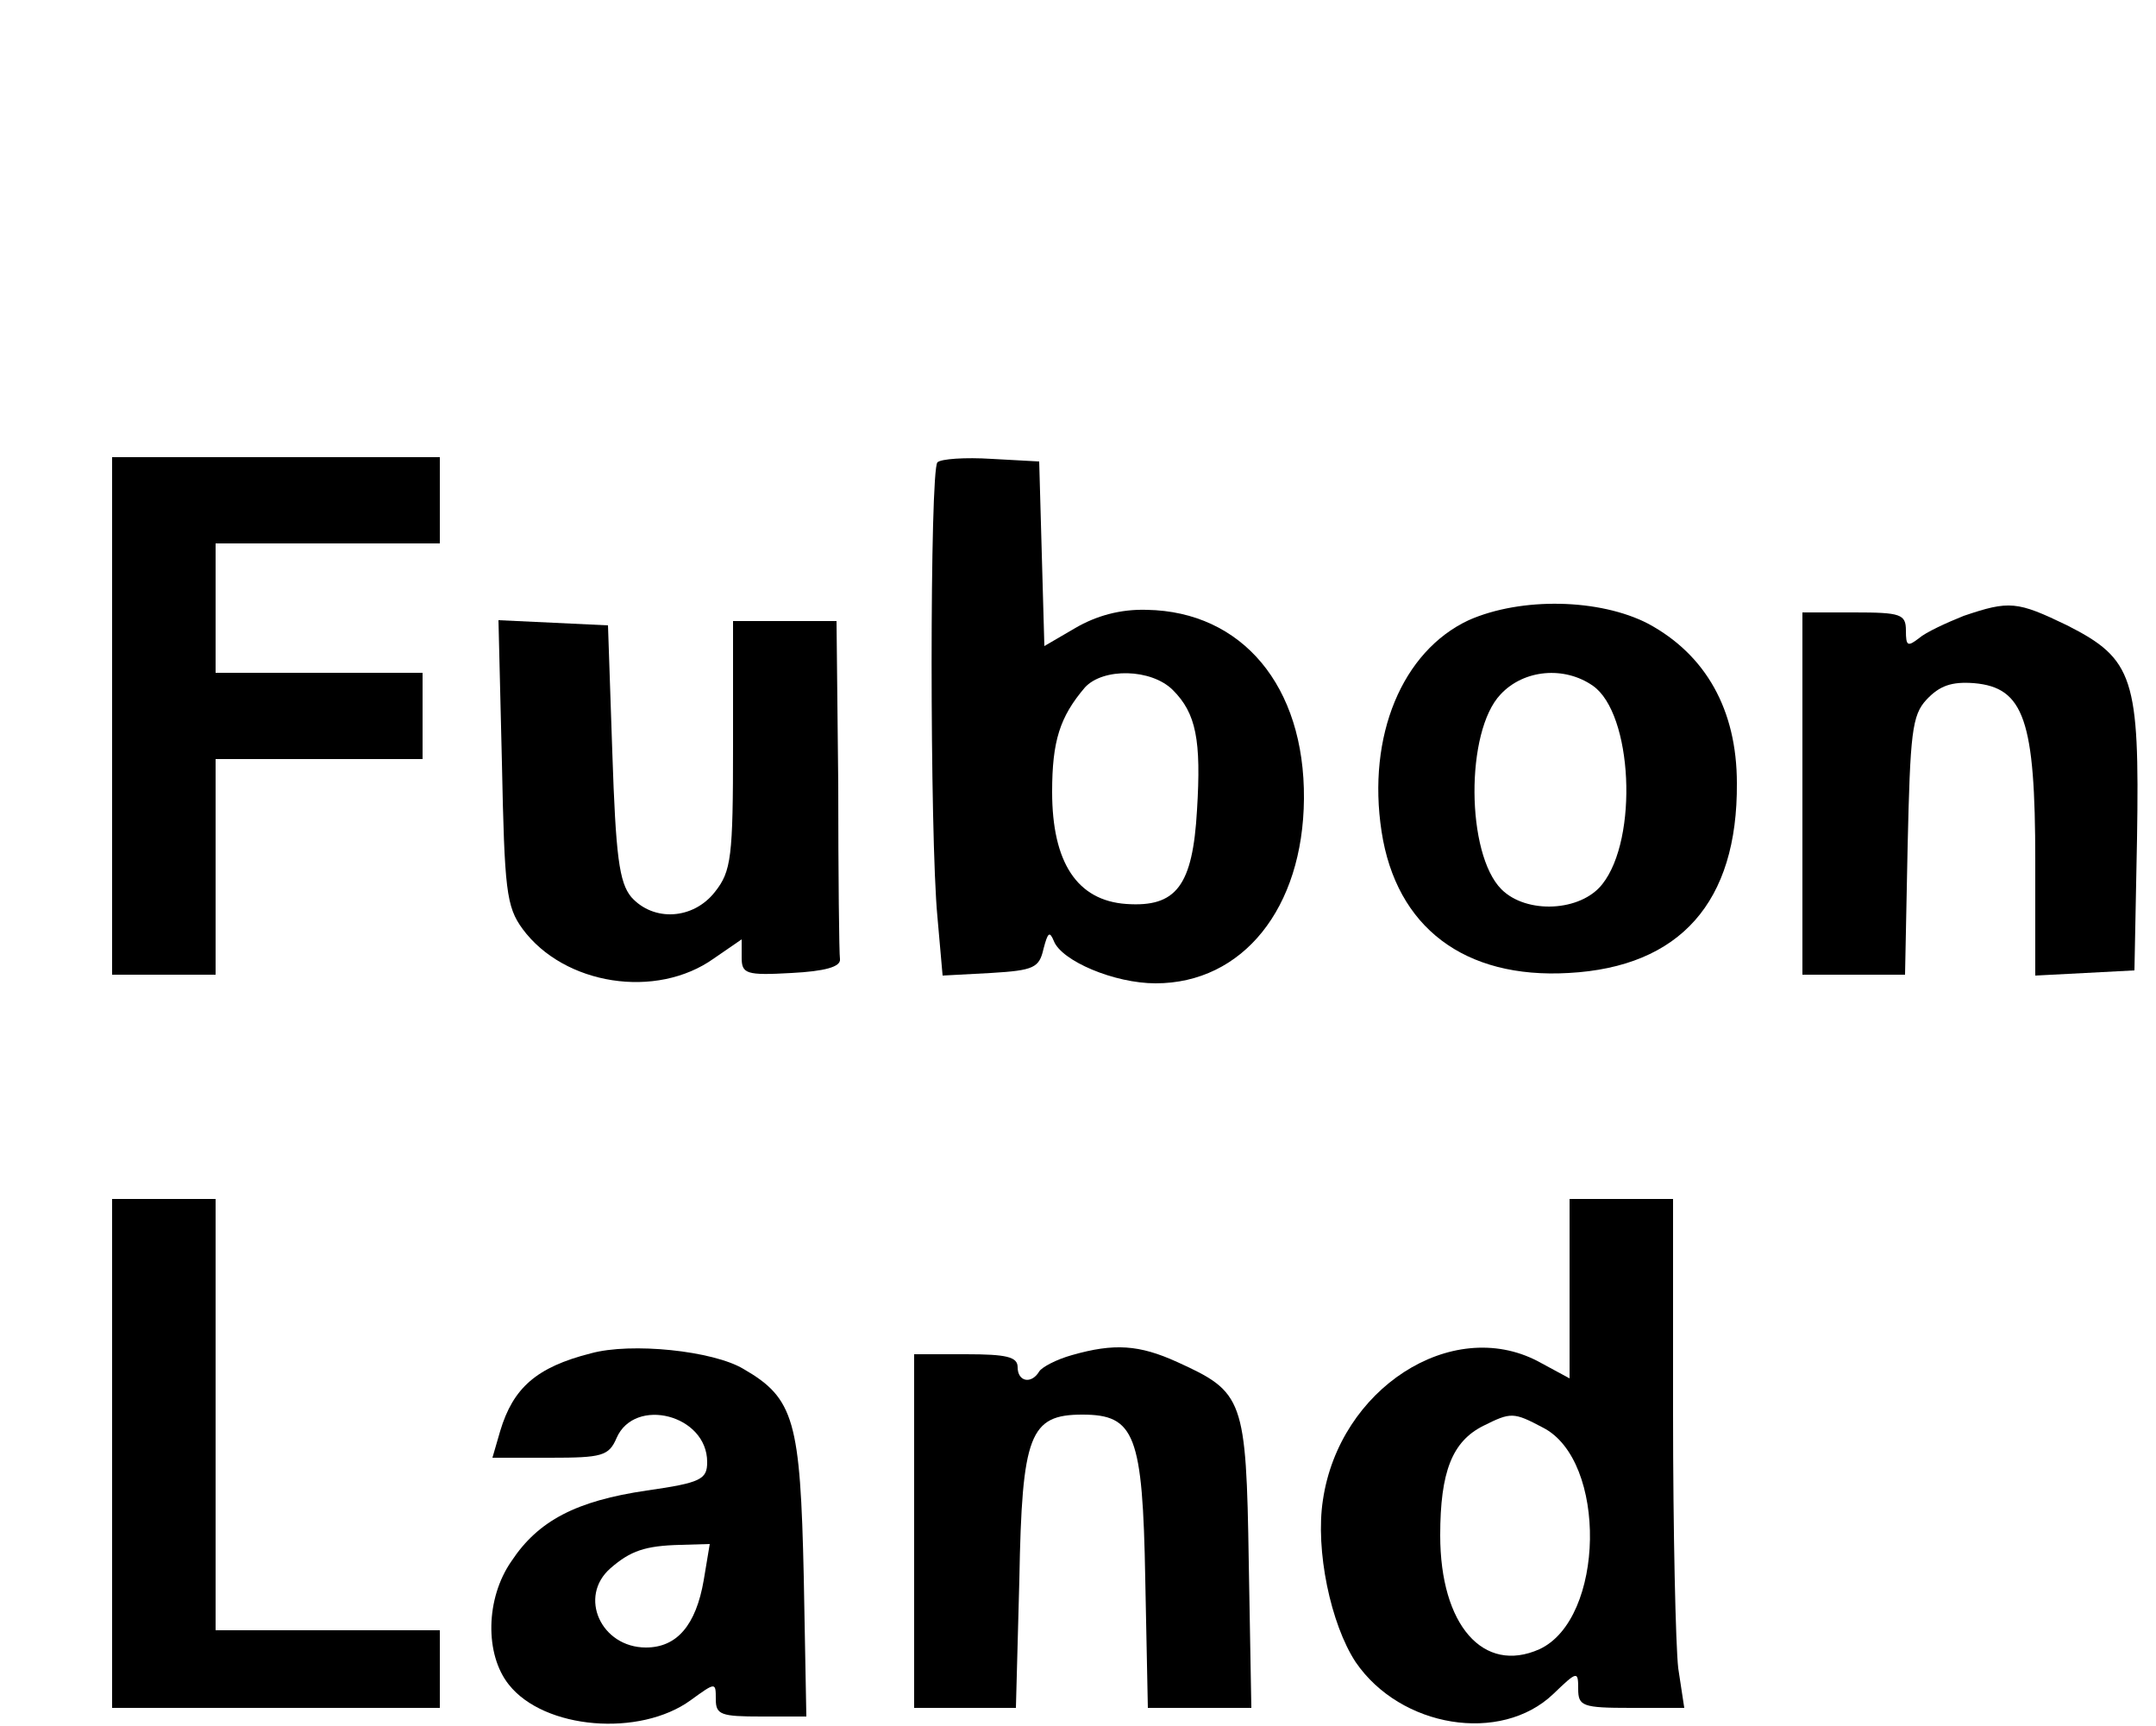
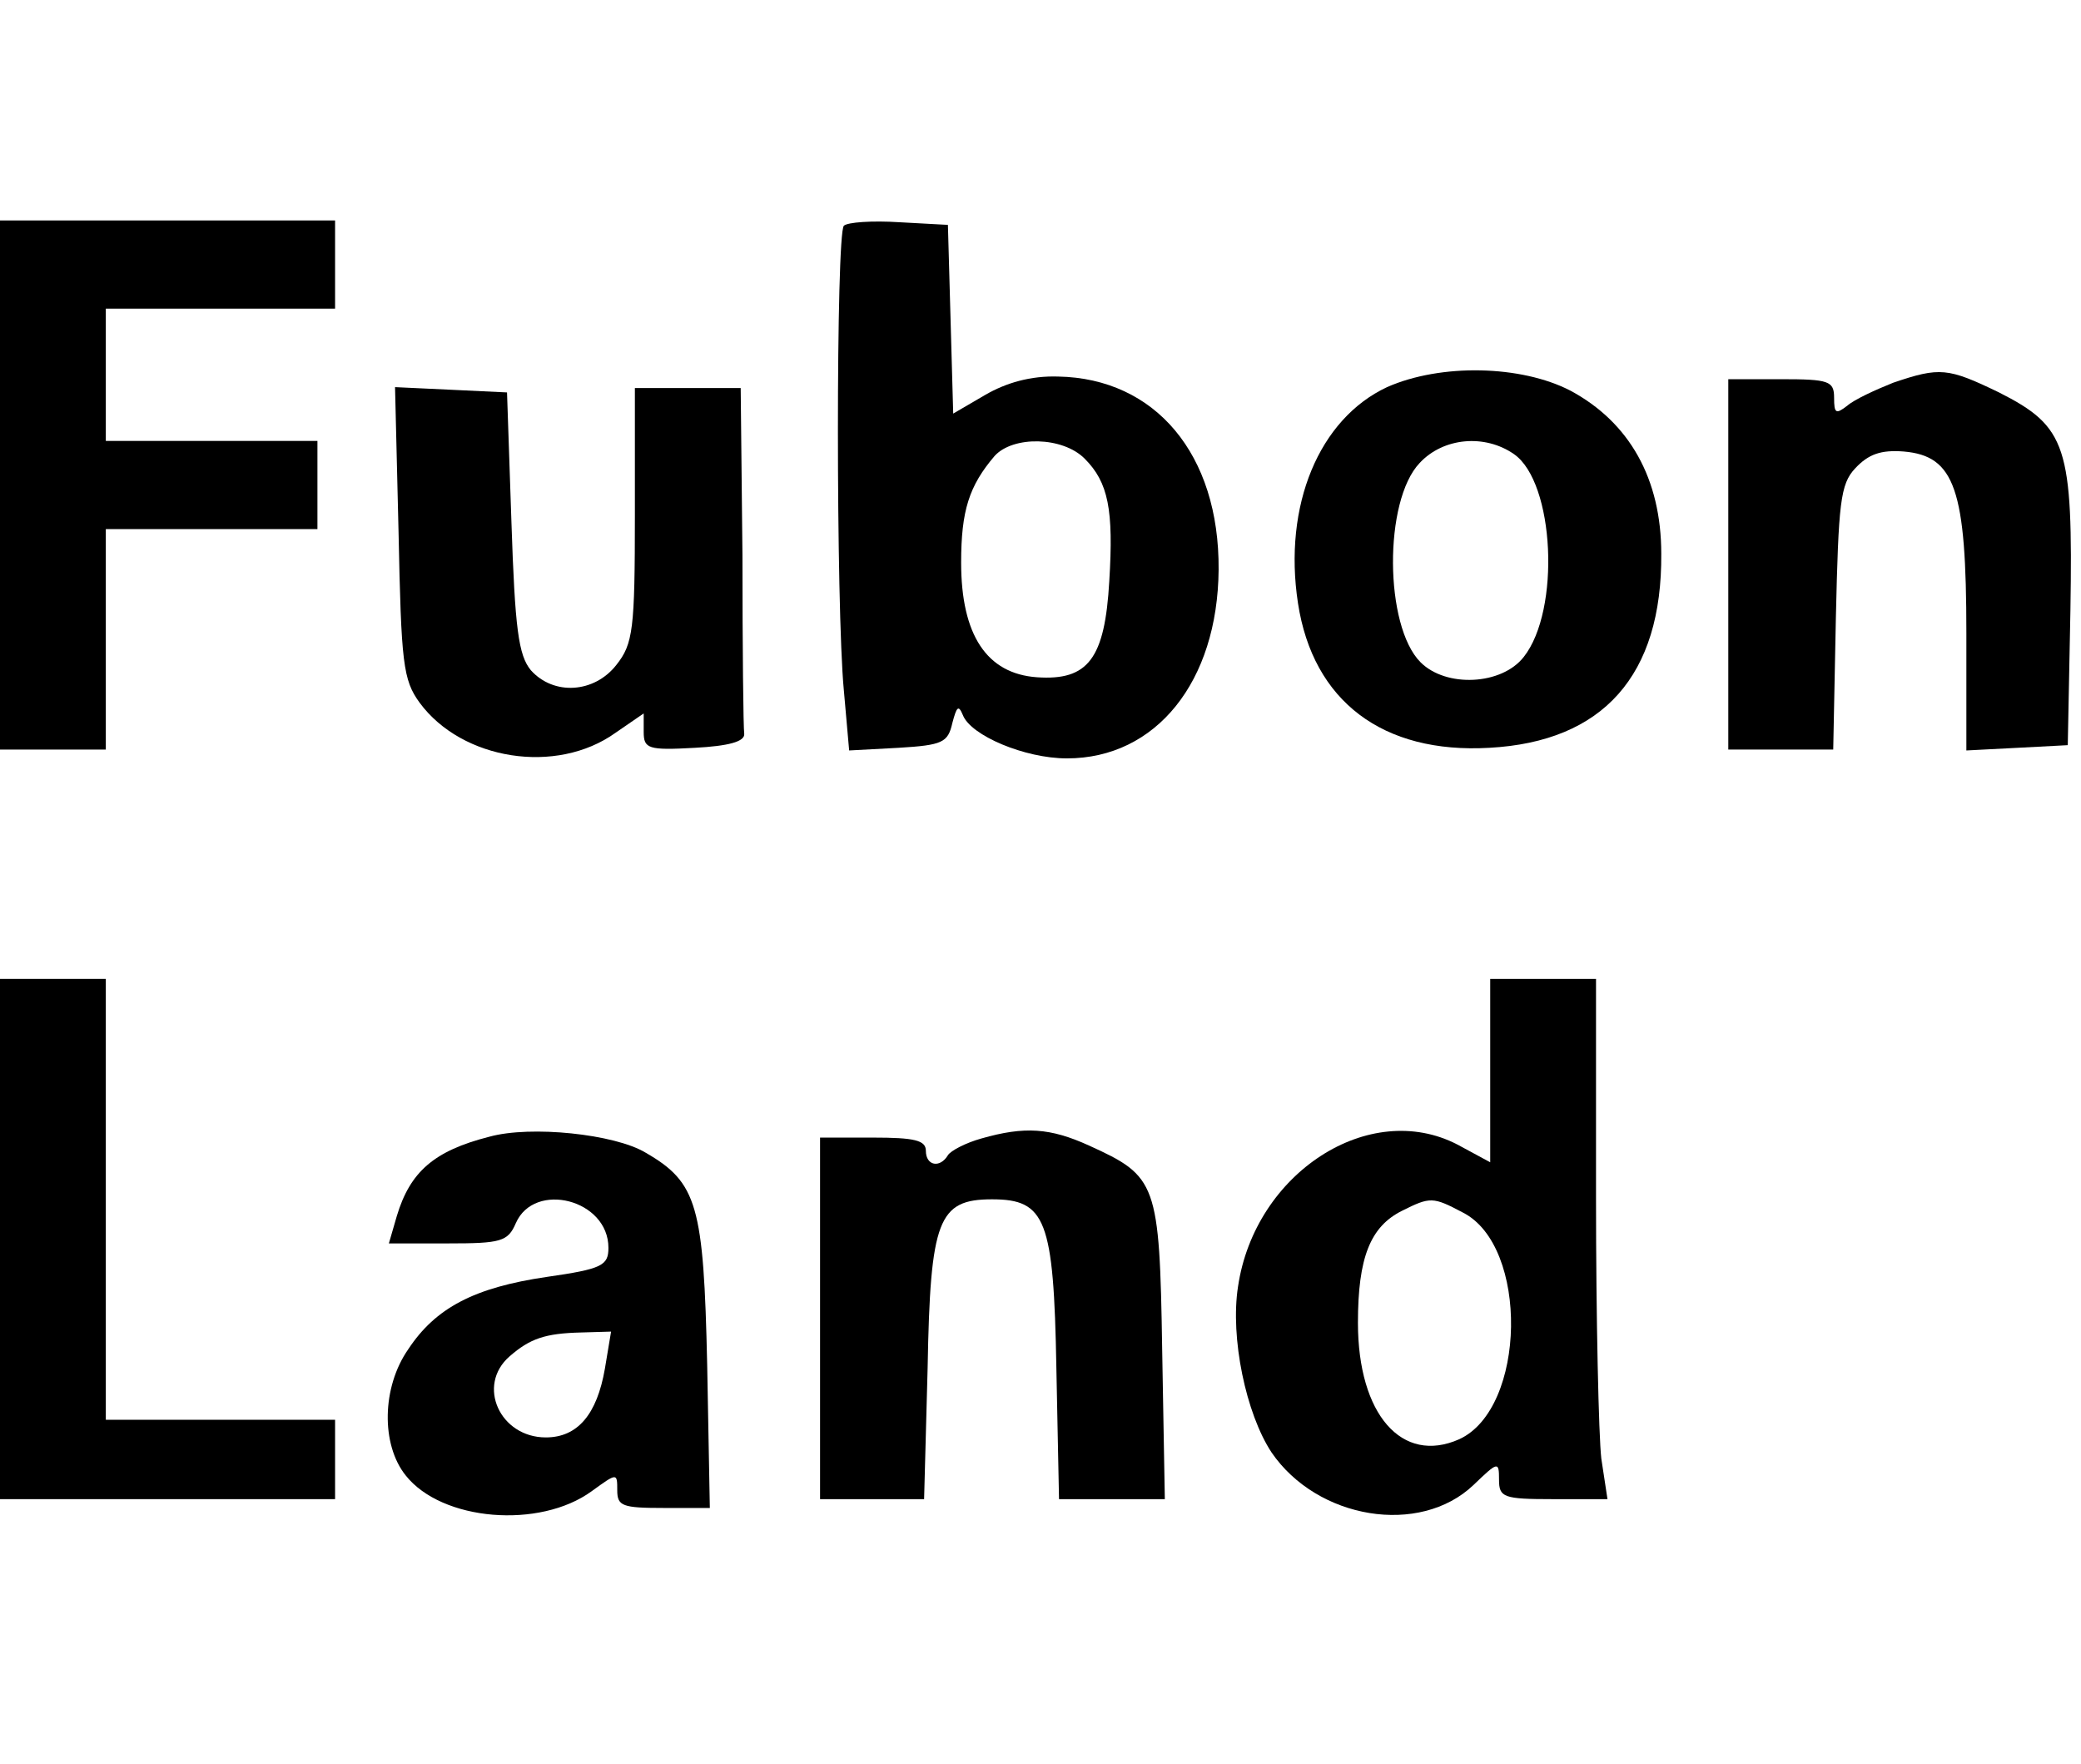
- <svg xmlns="http://www.w3.org/2000/svg" version="1.0" width="250pt" height="200pt" viewBox="1000 0 250 200" preserveAspectRatio="xMidYMid meet">
+ <svg xmlns="http://www.w3.org/2000/svg" version="1.0" width="236" height="200" viewBox="1013 28 236 200" preserveAspectRatio="xMidYMid meet">
  <g transform="translate(0,200) scale(0.1,-0.1)" fill="#000000" stroke="none">
    <path d="M10130 1170 l0 -300 60 0 60 0 0 125 0 125 120 0 120 0 0 50 0 50 -120 0 -120 0 0 75 0 75 130 0 130 0 0 50 0 50 -190 0 -190 0 0 -300z" />
    <path d="M10582 1116 c3 -148 5 -167 24 -193 48 -65 155 -82 222 -34 l32 22 0 -21 c0 -19 5 -21 58 -18 38 2 57 7 56 16 -1 6 -2 98 -2 202 l-2 190 -60 0 -60 0 0 -144 c0 -130 -2 -146 -21 -170 -25 -32 -71 -35 -97 -6 -14 17 -18 47 -22 168 l-5 147 -63 3 -64 3 4 -165z" />
    <path d="M11087 1464 c-9 -9 -9 -434 0 -527 l6 -68 56 3 c50 3 56 6 61 28 5 19 7 21 12 9 9 -23 70 -49 118 -49 101 0 171 87 172 214 1 131 -72 217 -182 219 -31 1 -59 -7 -83 -21 l-36 -21 -3 107 -3 107 -55 3 c-31 2 -59 0 -63 -4z m273 -264 c27 -27 33 -58 28 -139 -5 -88 -24 -113 -82 -109 -57 4 -86 48 -86 130 0 59 9 87 38 121 21 23 77 22 102 -3z" />
    <path d="M11703 1281 c-77 -36 -118 -134 -101 -245 17 -111 96 -171 217 -164 129 7 196 82 195 220 0 85 -36 149 -103 185 -56 29 -147 31 -208 4z m144 -76 c46 -32 53 -177 11 -230 -25 -32 -88 -35 -117 -6 -41 41 -42 183 -1 226 27 29 74 33 107 10z" />
    <path d="M12277 1286 c-20 -8 -44 -19 -52 -26 -13 -10 -15 -9 -15 9 0 19 -6 21 -60 21 l-60 0 0 -210 0 -210 59 0 60 0 3 149 c3 131 5 152 22 170 15 16 29 21 55 19 58 -5 71 -43 71 -206 l0 -133 58 3 57 3 3 153 c3 186 -4 208 -81 247 -58 28 -67 29 -120 11z" />
    <path d="M10130 315 l0 -295 190 0 190 0 0 45 0 45 -130 0 -130 0 0 250 0 250 -60 0 -60 0 0 -295z" />
    <path d="M10685 431 c-63 -16 -90 -40 -105 -90 l-9 -31 67 0 c60 0 68 2 77 23 21 48 105 27 105 -28 0 -20 -7 -24 -70 -33 -82 -12 -126 -35 -157 -82 -30 -43 -31 -108 -3 -143 41 -52 152 -61 211 -18 29 21 29 21 29 1 0 -18 6 -20 53 -20 l52 0 -3 162 c-4 181 -11 207 -70 241 -35 21 -130 31 -177 18z m131 -263 c-9 -52 -31 -78 -67 -78 -52 0 -79 59 -41 92 23 20 40 26 81 27 l34 1 -7 -42z" />
    <path d="M11243 429 c-18 -5 -35 -14 -38 -19 -9 -15 -25 -12 -25 5 0 12 -13 15 -60 15 l-60 0 0 -205 0 -205 59 0 59 0 4 149 c3 168 12 191 73 191 61 0 70 -23 73 -191 l3 -149 60 0 60 0 -3 169 c-3 190 -6 197 -83 232 -44 20 -73 22 -122 8z" />
    <path d="M11820 506 l0 -104 -37 20 c-100 52 -230 -32 -249 -161 -9 -58 9 -144 38 -188 52 -76 168 -95 229 -37 28 27 29 27 29 6 0 -20 5 -22 61 -22 l62 0 -7 46 c-3 26 -6 159 -6 295 l0 249 -60 0 -60 0 0 -104z m-31 -161 c75 -38 72 -222 -4 -257 -65 -29 -115 28 -115 132 0 74 14 109 50 127 32 16 35 16 69 -2z" />
  </g>
</svg>
